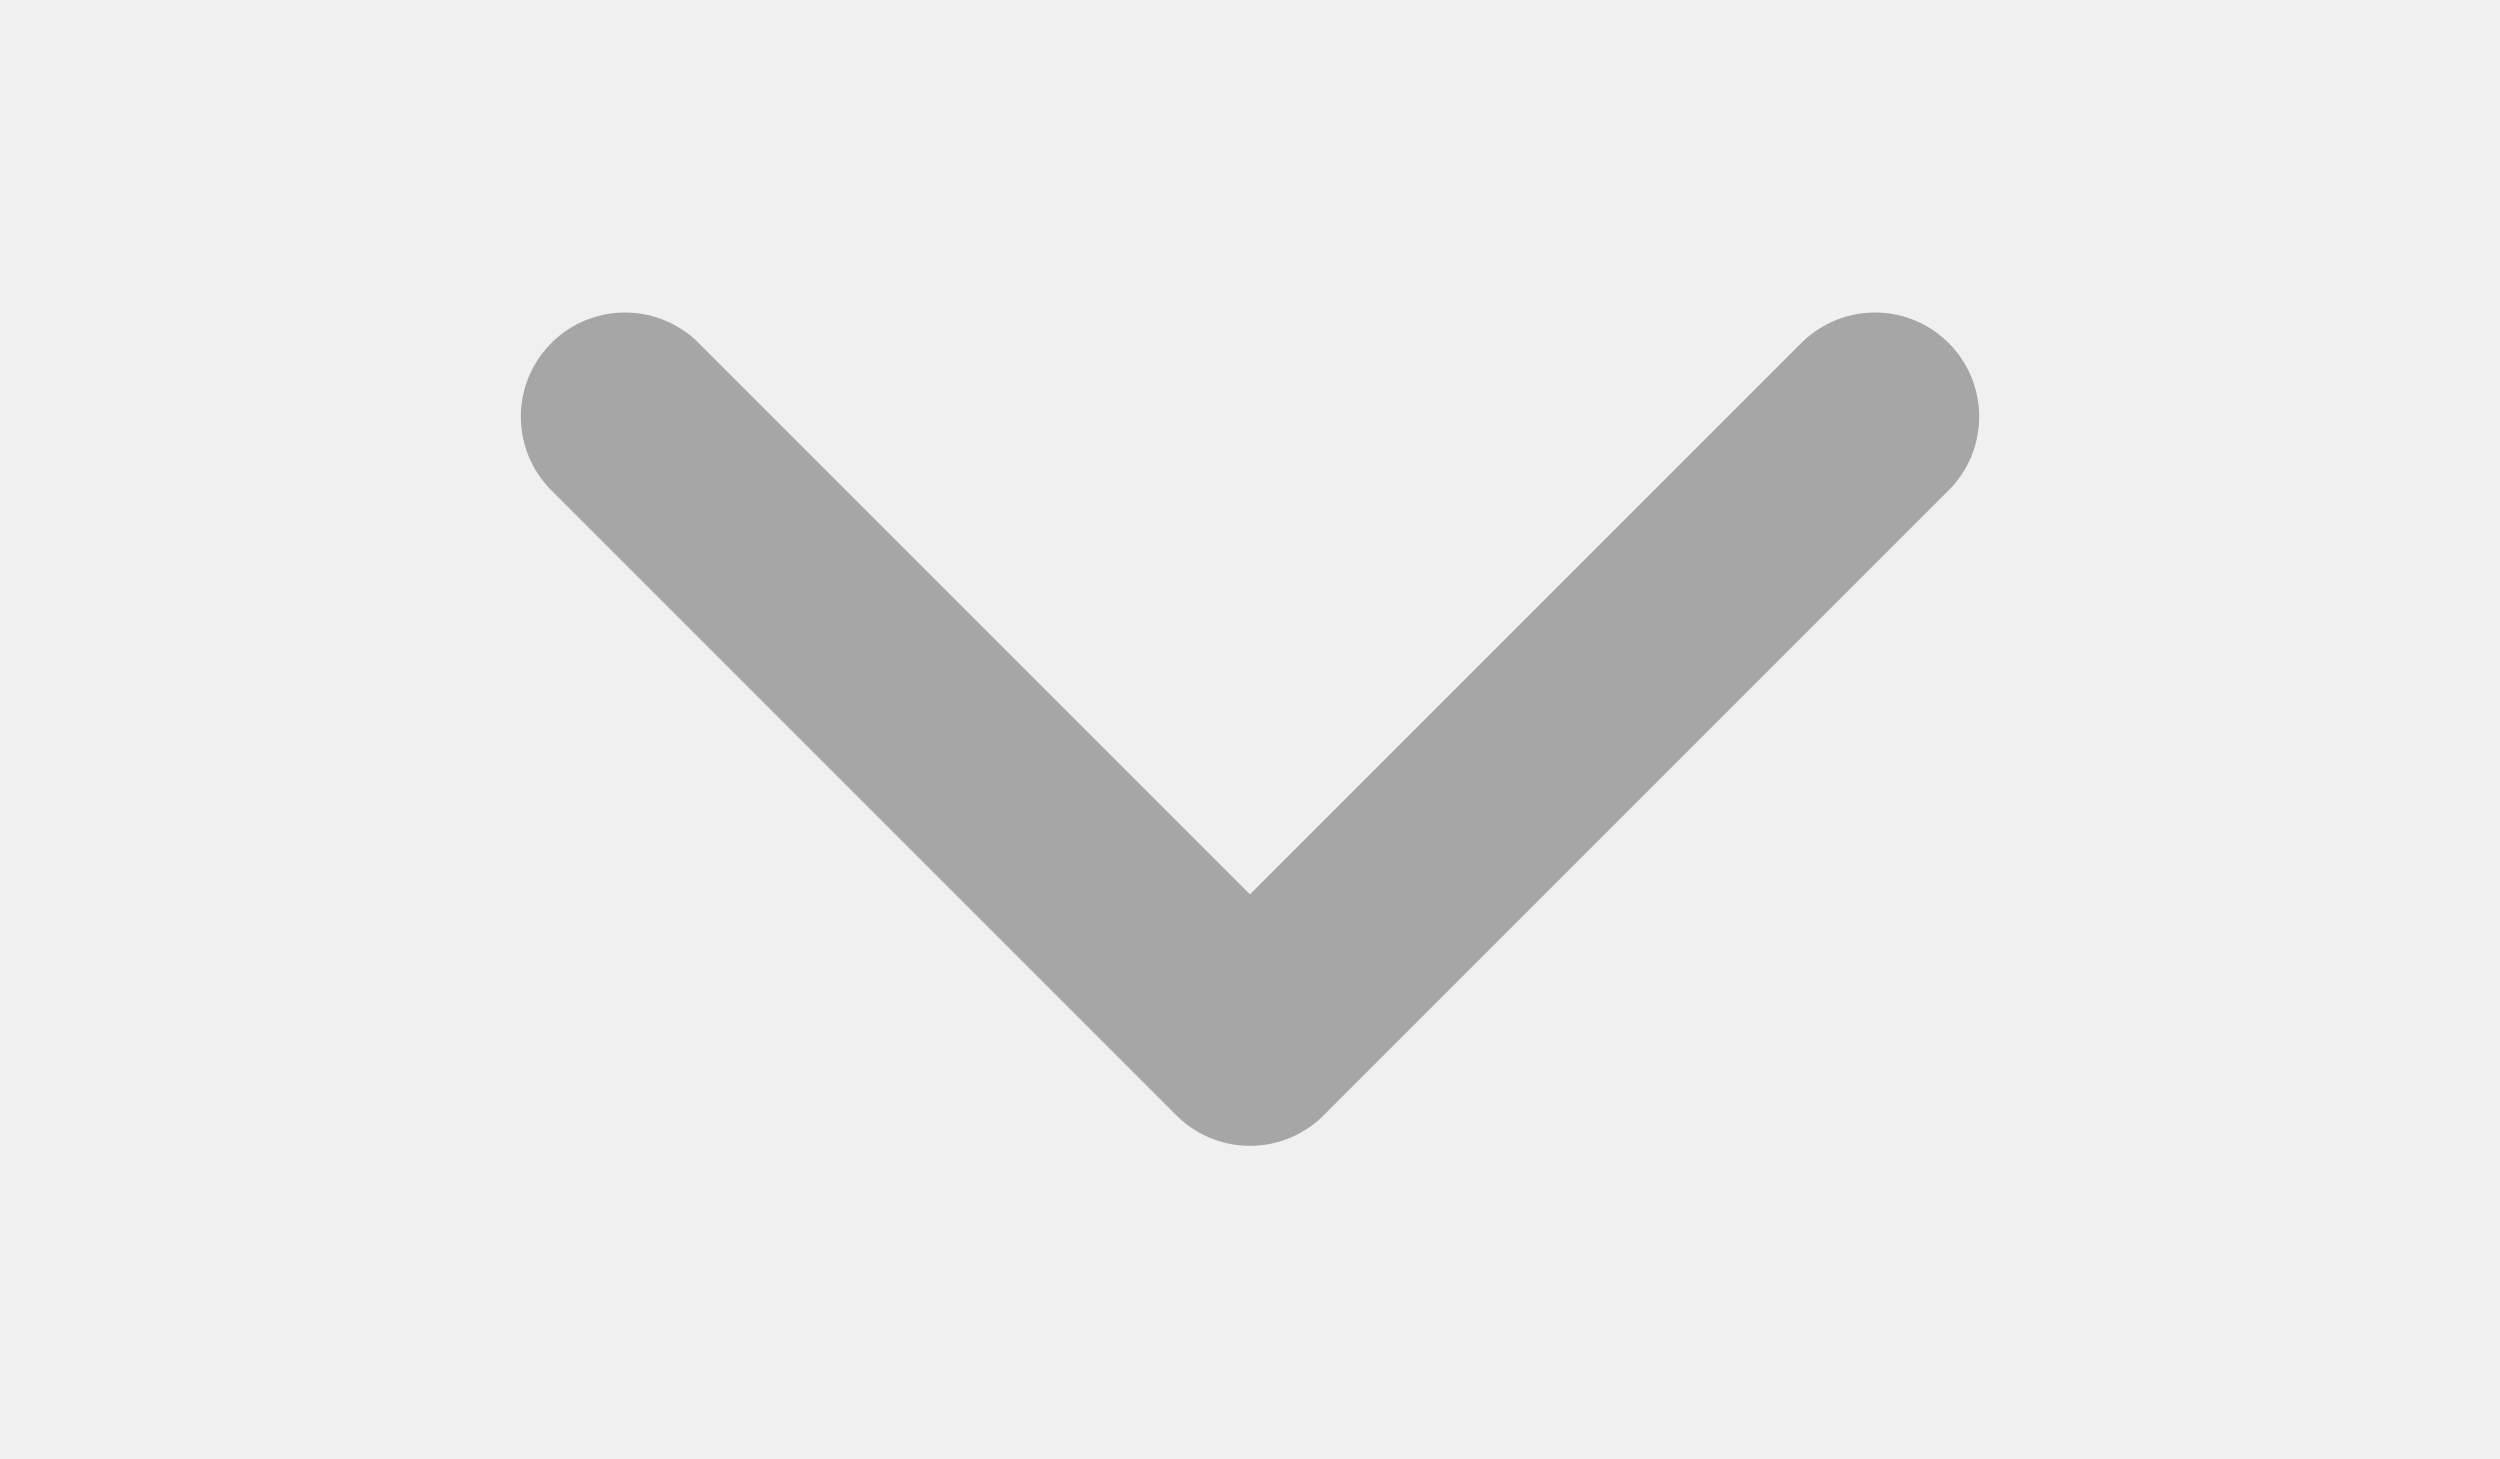
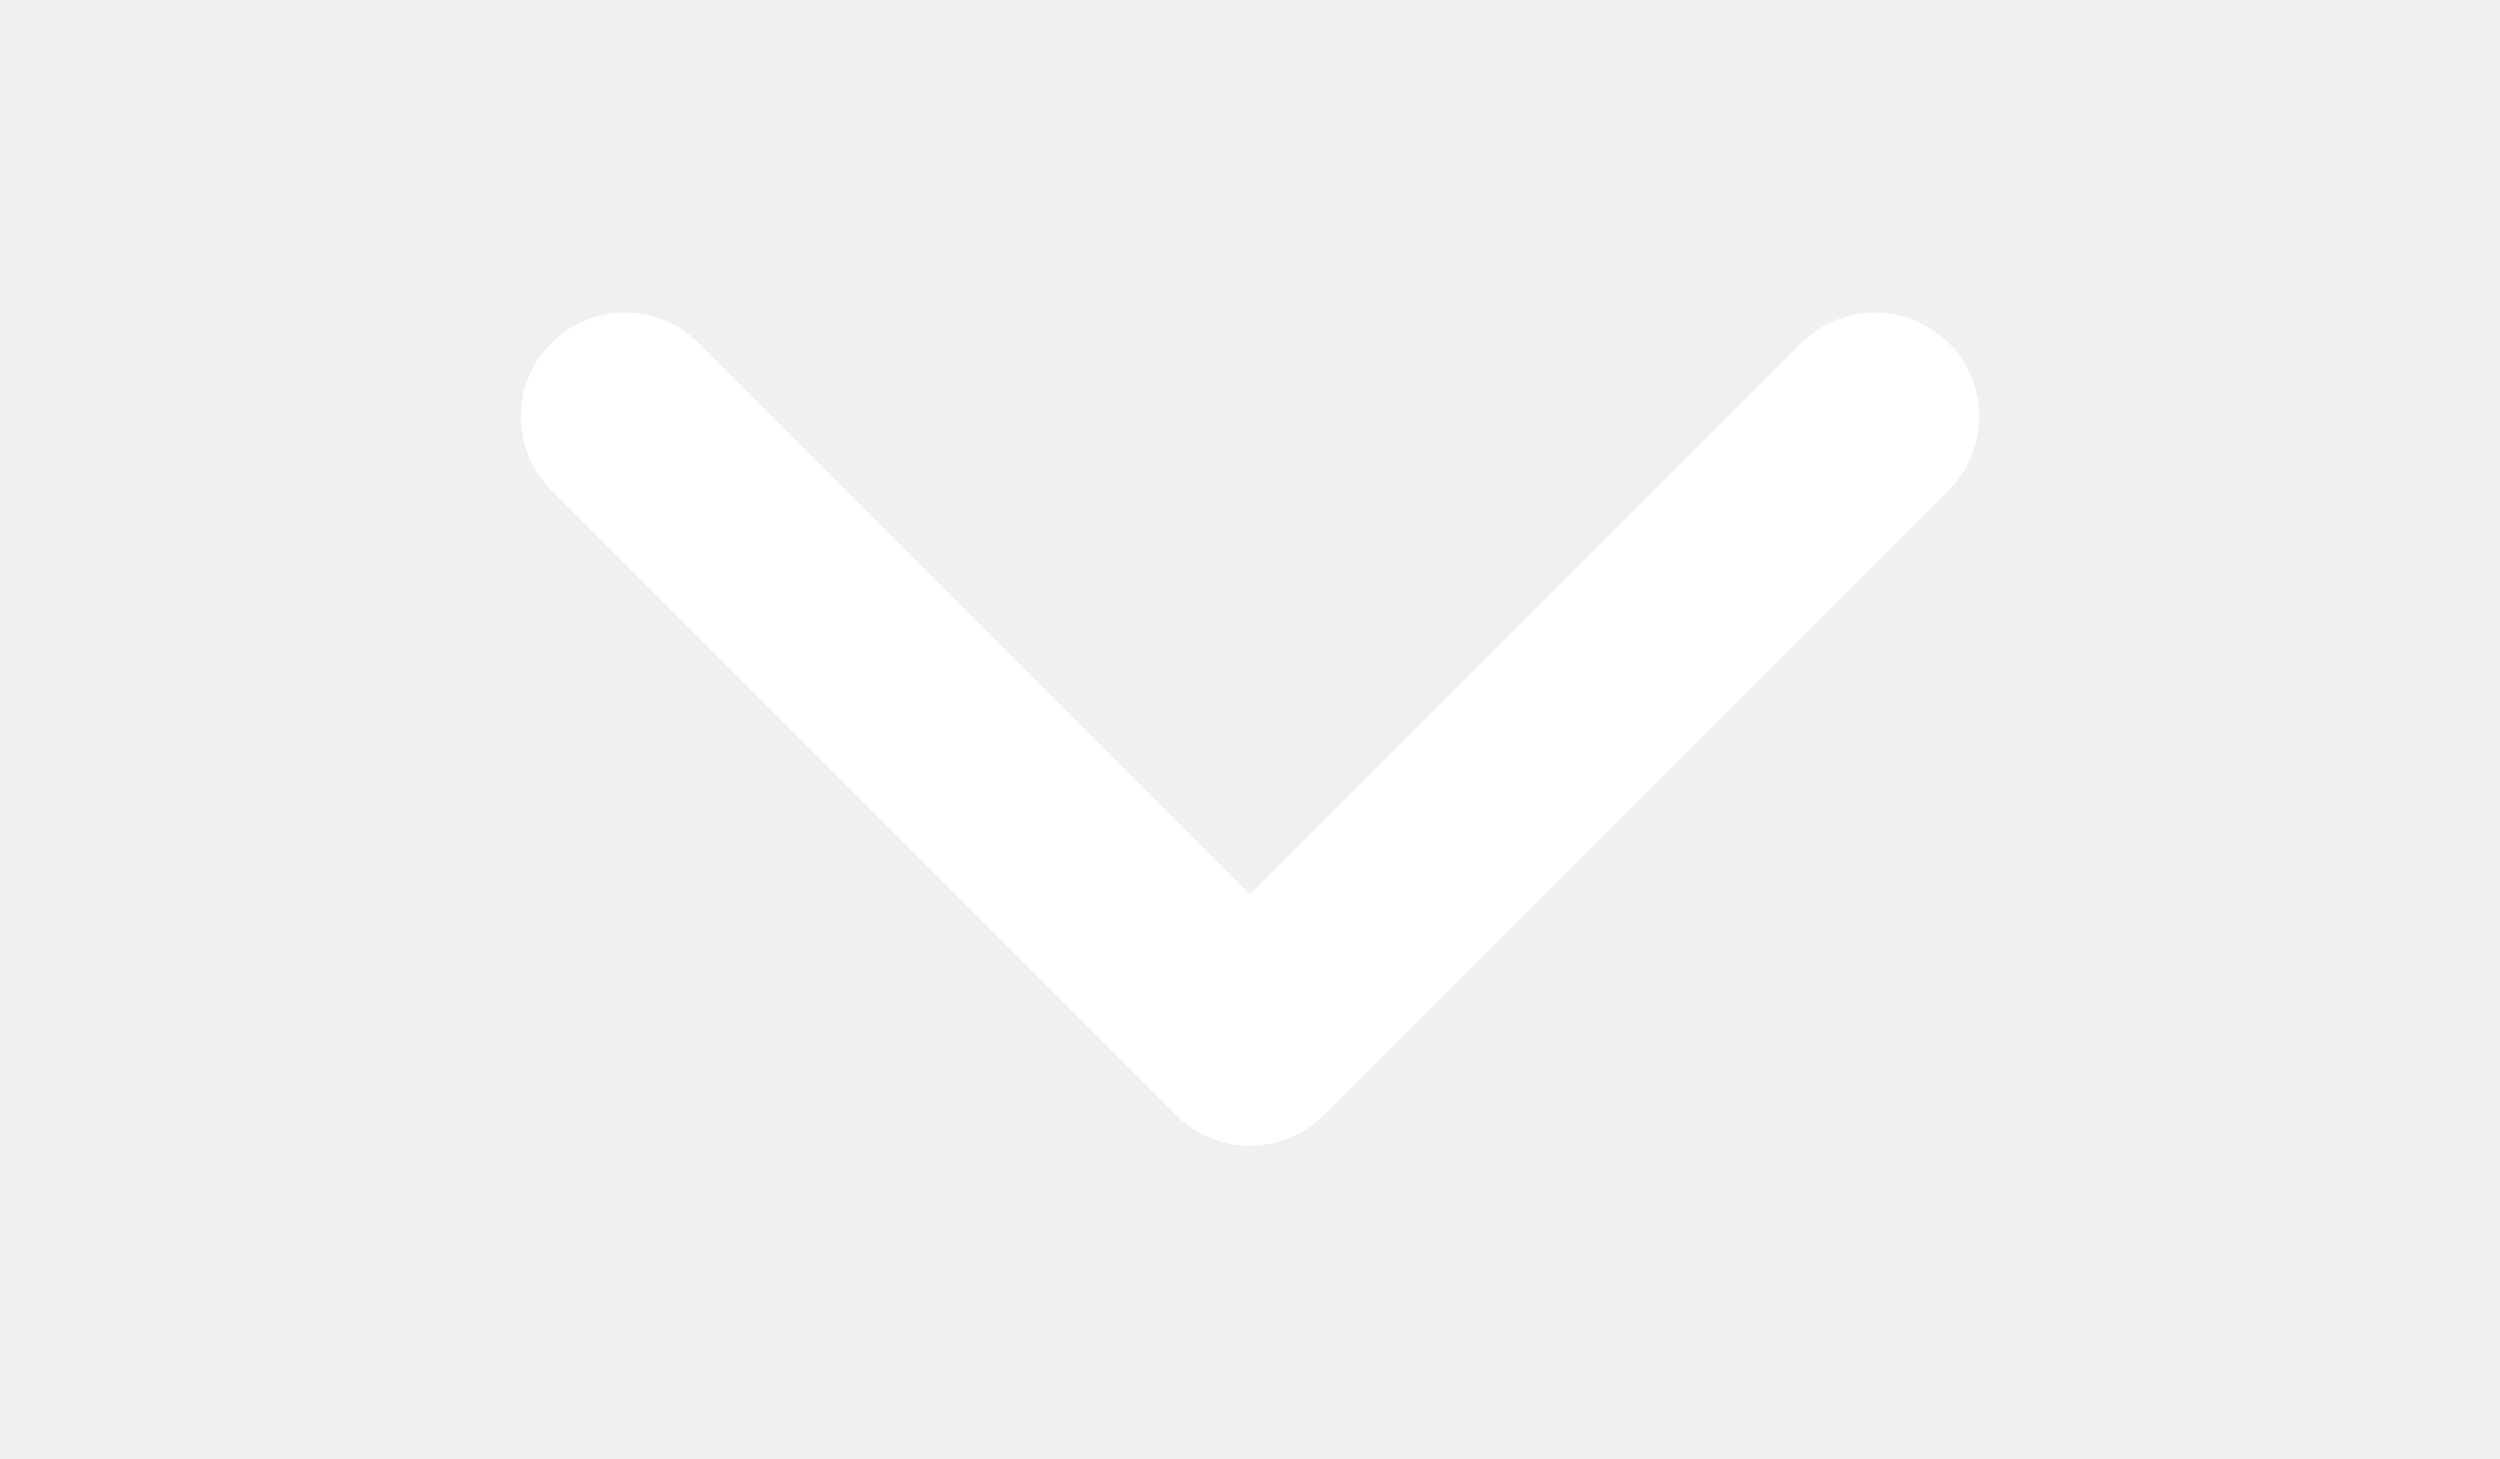
<svg xmlns="http://www.w3.org/2000/svg" width="24" height="14" viewBox="0 0 24 14" fill="none">
-   <g clip-path="url(#clip0_1094_1753)">
-     <path d="M6 4L12 10L18 4" stroke="#A6A6A6" stroke-width="2" stroke-linecap="round" stroke-linejoin="round" />
+   <g clip-path="url(#clip0_1596_21773)">
+     <path d="M6 4L12 10L18 4" stroke="white" stroke-width="2" stroke-linecap="round" stroke-linejoin="round" />
  </g>
  <defs>
-     <clipPath id="clip0_1094_1753">
+     <clipPath id="clip0_1596_21773">
      <rect width="14" height="24" fill="white" transform="matrix(0 1 -1 0 24 0)" />
    </clipPath>
  </defs>
</svg>
